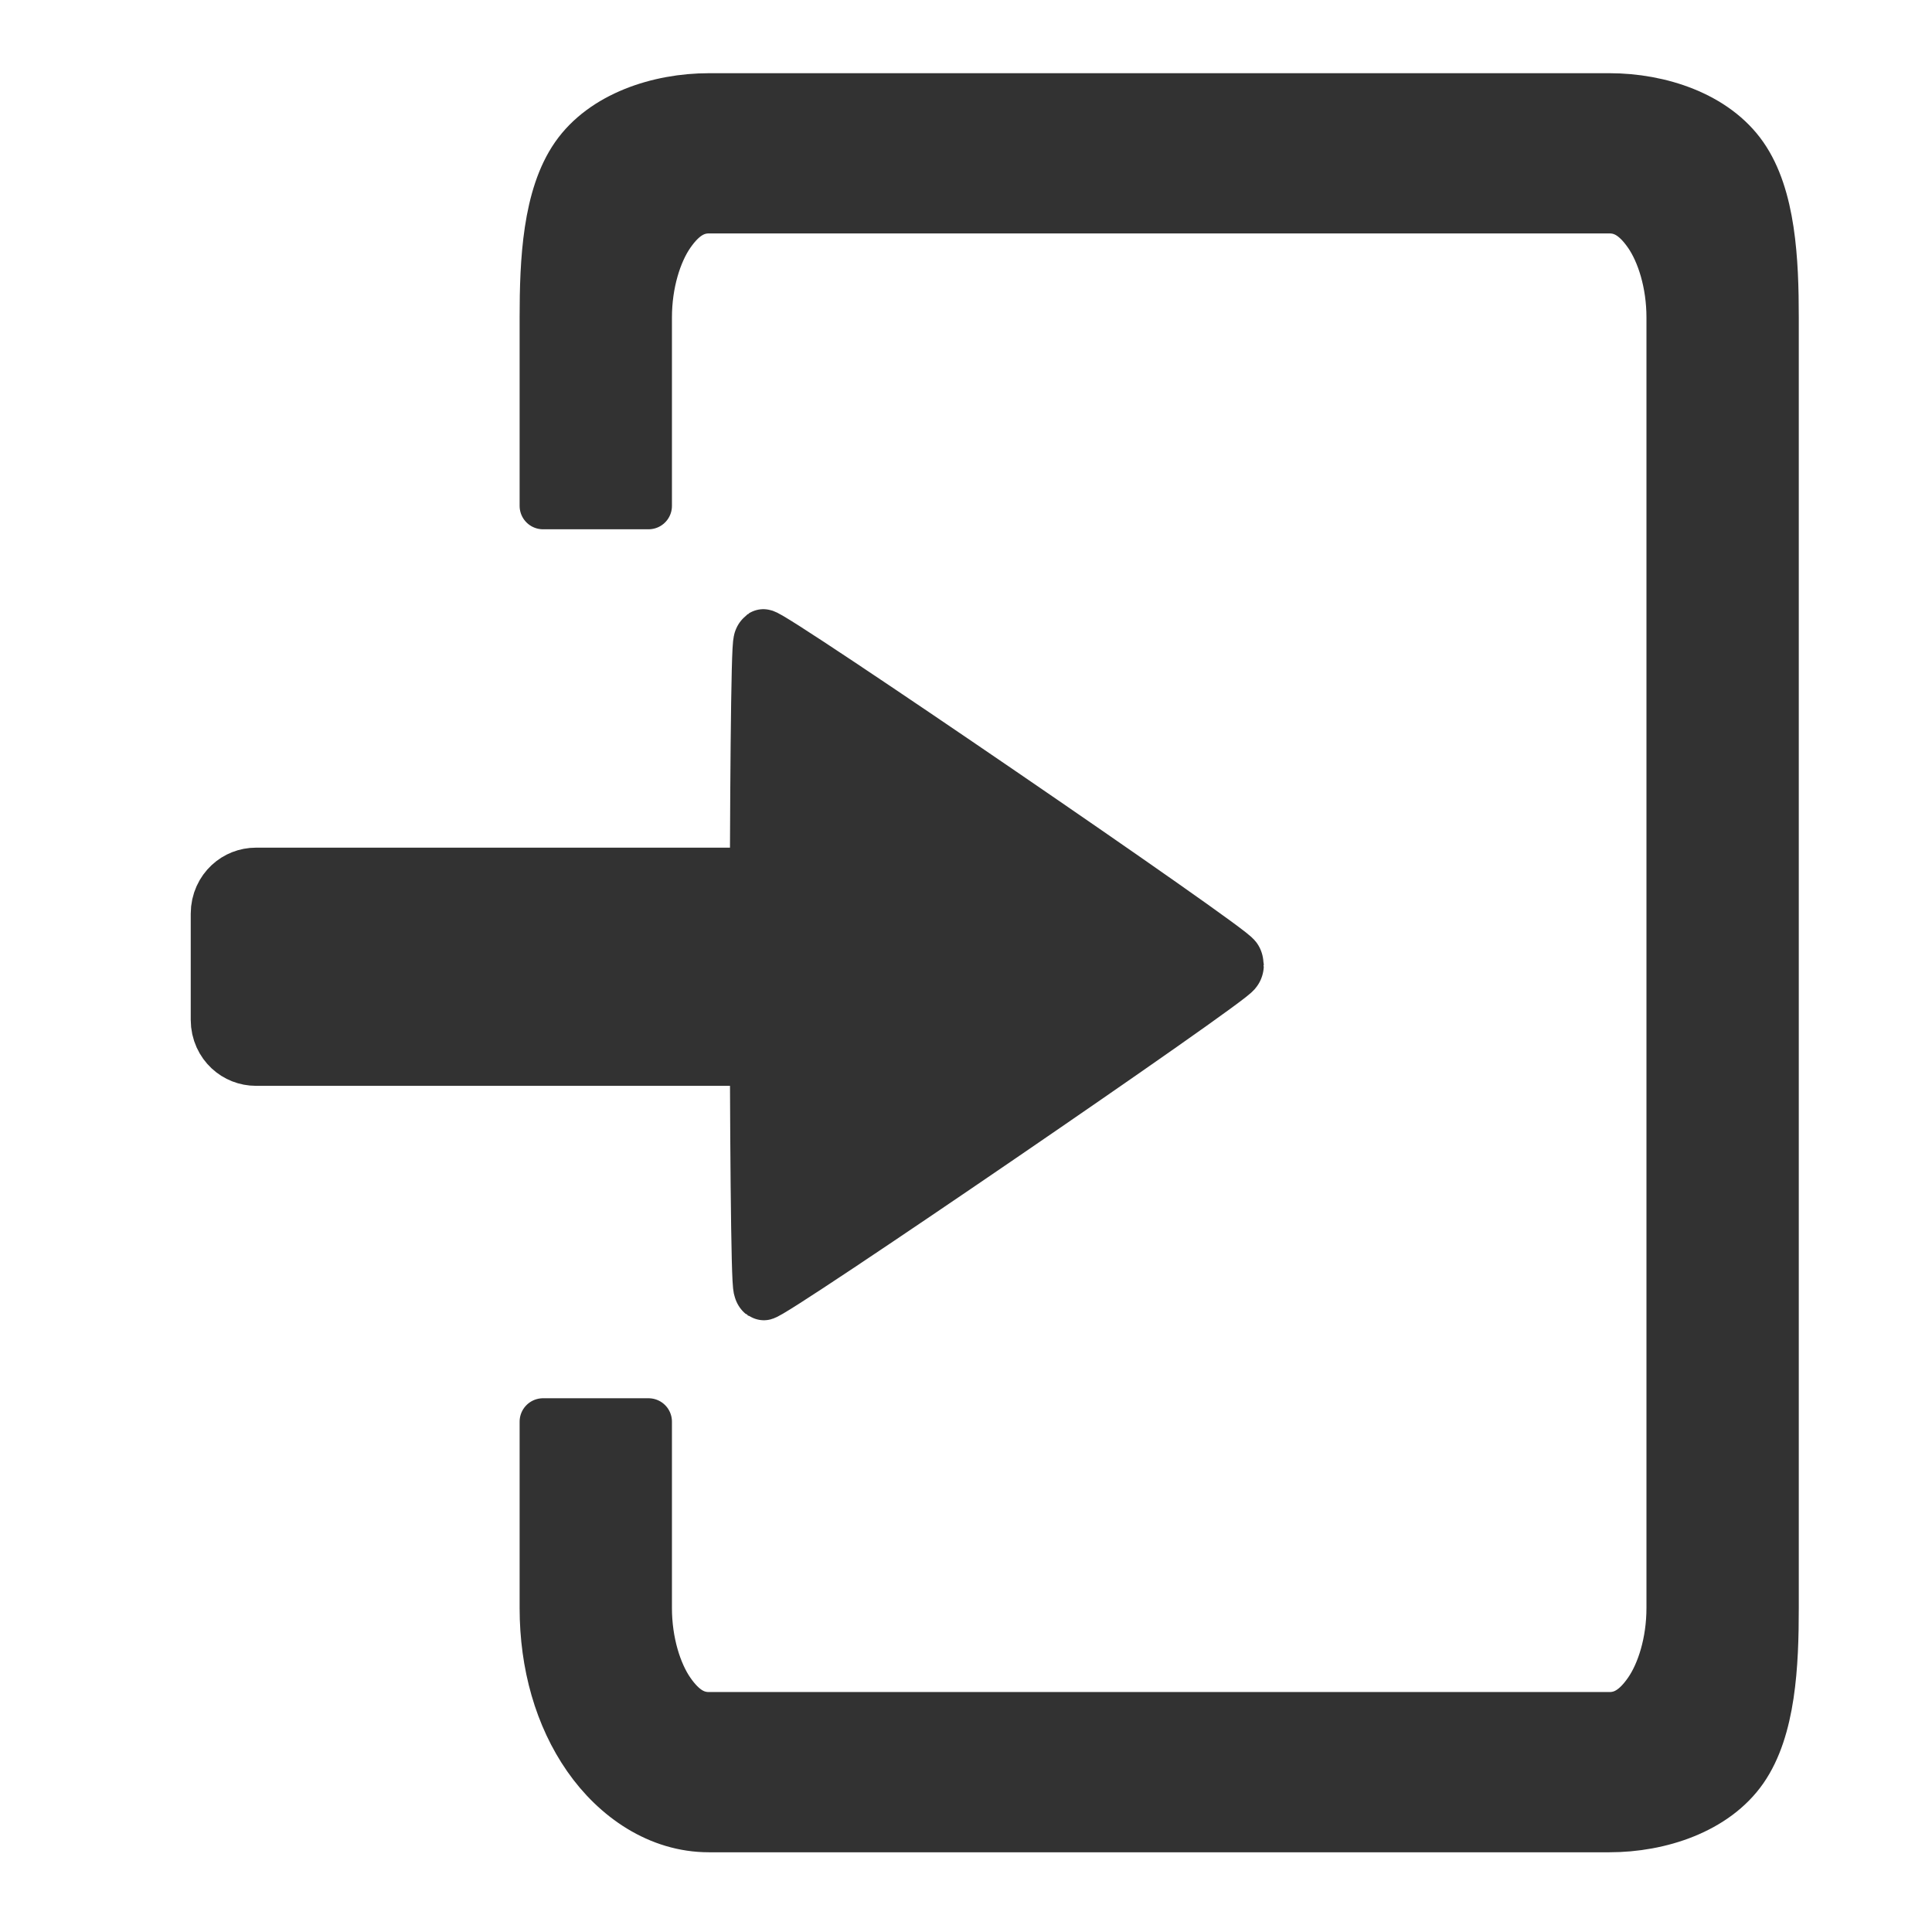
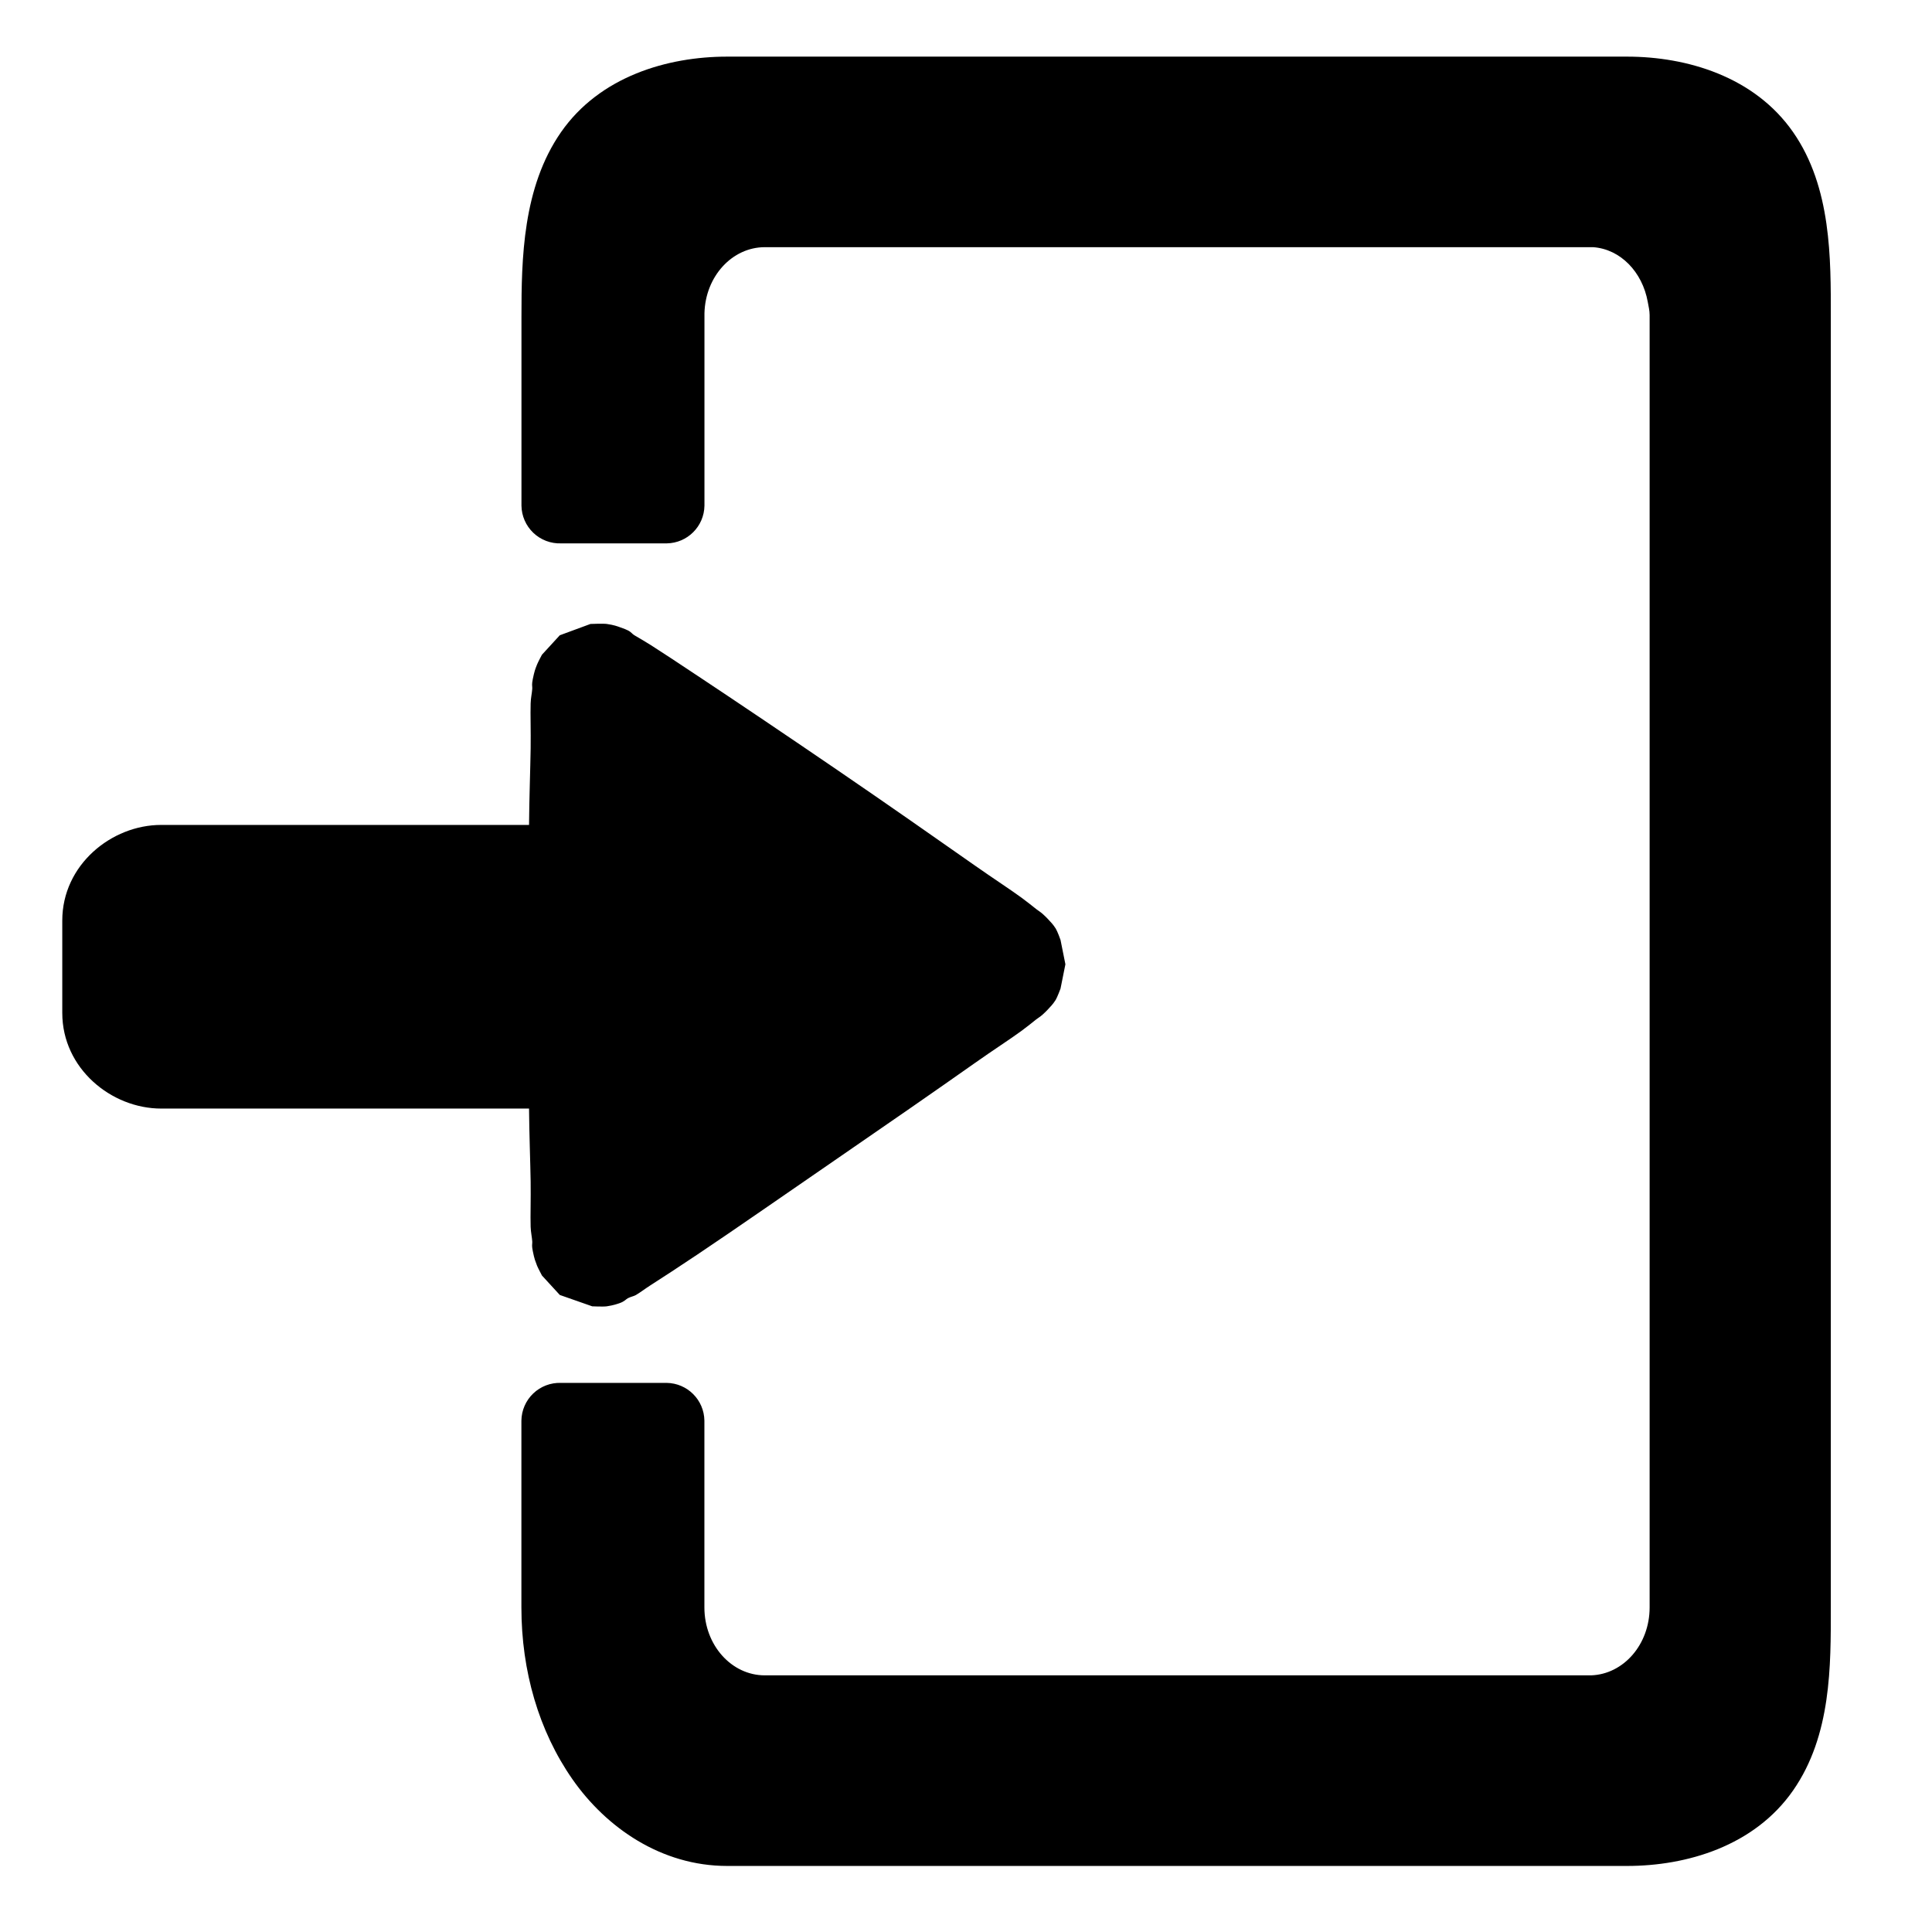
<svg xmlns="http://www.w3.org/2000/svg" width="32" height="32" id="svg2" version="1.1">
  <defs id="defs4">
    <linearGradient id="linearGradient3979">
      <stop style="stop-color:#dff1f7;stop-opacity:0.446;" offset="0" id="stop3981" />
      <stop style="stop-color:#ffffff;stop-opacity:0.092;" offset="1" id="stop3983" />
    </linearGradient>
  </defs>
  <g id="layer1" transform="translate(0,-1020.362)">
-     <path style="font-size:medium;font-style:normal;font-variant:normal;font-weight:normal;font-stretch:normal;text-indent:0;text-align:start;text-decoration:none;line-height:normal;letter-spacing:normal;word-spacing:normal;text-transform:none;direction:ltr;block-progression:tb;writing-mode:lr-tb;text-anchor:start;baseline-shift:baseline;color:#000000;fill:#323232;fill-opacity:1;stroke:#323232;stroke-width:0.775;stroke-linecap:round;stroke-linejoin:round;stroke-miterlimit:4;stroke-opacity:1;stroke-dasharray:none;marker:none;visibility:visible;display:inline;overflow:visible;enable-background:accumulate;font-family:Sans;-inkscape-font-specification:Sans" d="m 11.741,1021.962 c -0.836,0 -1.759,0.3 -2.229,0.975 -0.47,0.675 -0.518,1.743 -0.518,2.683 l 0,3.121 1.748,0 0,-3.121 c 0,-0.563 0.161,-1.069 0.375,-1.376 0.213,-0.306 0.414,-0.403 0.624,-0.403 l 14.918,0 c 0.211,0 0.411,0.097 0.624,0.403 0.213,0.306 0.375,0.812 0.375,1.376 l 0,21.376 c 0,0.563 -0.161,1.069 -0.375,1.376 -0.213,0.306 -0.414,0.403 -0.624,0.403 l -14.918,0 c -0.211,0 -0.411,-0.097 -0.624,-0.403 -0.213,-0.306 -0.375,-0.812 -0.375,-1.376 l 0,-3.087 -1.748,0 0,3.087 c 0,0.941 0.248,1.808 0.718,2.483 0.47,0.675 1.192,1.175 2.029,1.175 l 14.918,0 c 0.836,-10e-5 1.759,-0.3 2.229,-0.975 0.47,-0.675 0.518,-1.743 0.518,-2.683 l 0,-21.376 c 0,-0.941 -0.048,-2.009 -0.518,-2.683 -0.47,-0.675 -1.392,-0.975 -2.229,-0.975 z" id="rect4150" />
-     <g id="g4198" transform="matrix(0.8890578,0,0,1,1.954086,-1.015611)" style="stroke-width:0.106;stroke-miterlimit:4;stroke-dasharray:none;stroke:#323232;stroke-opacity:1;fill:#323232;fill-opacity:1">
-       <path style="fill:#323232;fill-opacity:1;stroke:#323232;stroke-width:0.973;stroke-linecap:round;stroke-linejoin:round;stroke-miterlimit:4;stroke-opacity:1;stroke-dasharray:none" d="m 2.572,1035.904 11.745,0 c 0.404,0 0.73,0.27 0.73,0.606 l 0,1.76 c 0,0.335 -0.325,0.606 -0.73,0.606 l -11.745,0 c -0.404,0 -0.73,-0.27 -0.73,-0.606 l 0,-1.76 c 0,-0.335 0.325,-0.606 0.73,-0.606 z" id="rect4152" />
-       <path style="fill:#323232;fill-opacity:1;stroke:#323232;stroke-width:1.119;stroke-linecap:round;stroke-linejoin:round;stroke-miterlimit:4;stroke-opacity:1;stroke-dasharray:none" d="m 12.023,1042.687 c -0.088,-0.054 -0.088,-10.607 0,-10.66 0.088,-0.054 8.765,5.223 8.765,5.33 0,0.106 -8.677,5.383 -8.765,5.33 z" id="path4154" />
+     <path style="font-size:medium;font-style:normal;font-variant:normal;font-weight:normal;font-stretch:normal;text-indent:0;text-align:start;text-decoration:none;line-height:normal;letter-spacing:normal;word-spacing:normal;text-transform:none;direction:ltr;block-progression:tb;writing-mode:lr-tb;text-anchor:start;baseline-shift:baseline;color:#000000;fill:#000000;fill-opacity:1;fill-rule:nonzero;stroke:none;stroke-width:1.268;marker:none;visibility:visible;display:inline;overflow:visible;enable-background:accumulate;font-family:Sans;-inkscape-font-specification:Sans" d="m 26.949,1021.3 c 0.988,0 2.108,0.328 2.75,1.25 0.638,0.916 0.625,2.1 0.625,3.062 l 0,21.375 c 0,0.962 0.012,2.116 -0.625,3.031 -0.642,0.922 -1.762,1.25 -2.75,1.25 l -14.906,0 c -1.089,-10e-5 -2.002,-0.633 -2.563,-1.438 -0.556,-0.798 -0.844,-1.792 -0.844,-2.844 l 0,-3.094 a 0.634,0.634 0 0 1 0.656,-0.625 l 1.75,0 a 0.634,0.634 0 0 1 0.625,0.625 l 0,3.094 c 0,0.627 0.451,1.125 1,1.125 l 13.656,0 c 0.01,0 0.021,3e-4 0.031,0 0.535,-0.018 0.969,-0.509 0.969,-1.125 0,-0.021 9.42e-4,-0.042 0,-0.062 l 0,-21.312 c 0,-0.011 5.38e-4,-0.021 0,-0.031 0,-0.078 -0.018,-0.145 -0.031,-0.219 -0.089,-0.496 -0.453,-0.875 -0.906,-0.906 l -0.062,0 -13.625,0 c -0.011,-4e-4 -0.02,0 -0.031,0 -0.539,0 -0.985,0.481 -1,1.094 -2.71e-4,0.011 0,0.02 0,0.031 8e-5,0.01 0,0.02 0,0.031 l 0,3.125 a 0.634,0.634 0 0 1 -0.625,0.625 l -1.75,0 a 0.634,0.634 0 0 1 -0.656,-0.625 l 0,-3.125 c 0,-0.962 0.019,-2.147 0.656,-3.062 0.642,-0.922 1.762,-1.25 2.75,-1.25 l 14.906,0 z" id="rect4150" />
+     <g id="g4198" transform="matrix(0.7637096,0,0,0.8590101,0.6965071,145.242)" style="fill:#000000;fill-opacity:1;stroke:none">
+       <path style="font-size:medium;font-style:normal;font-variant:normal;font-weight:normal;font-stretch:normal;text-indent:0;text-align:start;text-decoration:none;line-height:normal;letter-spacing:normal;word-spacing:normal;text-transform:none;direction:ltr;block-progression:tb;writing-mode:lr-tb;text-anchor:start;baseline-shift:baseline;color:#000000;fill:#000000;fill-opacity:1;stroke:none;stroke-width:2.5;marker:none;visibility:visible;display:inline;overflow:visible;enable-background:accumulate;font-family:Sans;-inkscape-font-specification:Sans" d="m 22.531,9.406 c -5.36e-4,0 -0.593,0.219 -0.594,0.219 -2.44e-4,2e-4 -0.344,0.375 -0.344,0.375 -2.43e-4,4e-4 -0.074,0.138 -0.094,0.188 -0.04,0.098 -0.053,0.148 -0.062,0.188 -0.019,0.08 -0.027,0.125 -0.031,0.156 -0.008,0.062 0.003,0.084 0,0.125 -0.005,0.082 -0.028,0.172 -0.031,0.281 -0.007,0.219 0.005,0.515 0,0.875 -0.006,0.388 -0.027,0.965 -0.031,1.469 l -7.094,0 c -0.958,0 -1.906,0.771 -1.906,1.844 l 0,1.781 c 0,1.073 0.948,1.844 1.906,1.844 l 7.094,0 c 0.004,0.483 0.025,1.031 0.031,1.406 0.005,0.354 -0.007,0.659 0,0.875 0.004,0.108 0.026,0.2 0.031,0.281 0.003,0.041 -0.008,0.063 0,0.125 0.004,0.031 0.013,0.077 0.031,0.156 0.009,0.04 0.023,0.09 0.062,0.188 0.02,0.049 0.094,0.187 0.094,0.188 2.4e-4,3e-4 0.344,0.375 0.344,0.375 3.04e-4,2e-4 0.624,0.219 0.625,0.219 5.36e-4,0 0.214,0.01 0.281,0 0.134,-0.02 0.203,-0.046 0.25,-0.062 0.094,-0.033 0.123,-0.077 0.156,-0.094 0.066,-0.033 0.113,-0.037 0.156,-0.062 0.086,-0.051 0.166,-0.114 0.281,-0.188 0.231,-0.148 0.536,-0.346 0.906,-0.594 0.74,-0.495 1.717,-1.177 2.688,-1.844 0.971,-0.667 1.926,-1.329 2.656,-1.844 0.365,-0.258 0.683,-0.461 0.906,-0.625 0.112,-0.082 0.202,-0.157 0.281,-0.219 0.039,-0.031 0.073,-0.047 0.125,-0.094 0.026,-0.024 0.067,-0.06 0.125,-0.125 0.029,-0.033 0.066,-0.065 0.125,-0.156 0.029,-0.046 0.094,-0.218 0.094,-0.219 2.34e-4,-6e-4 0.094,-0.468 0.094,-0.469 0,-5e-4 -0.094,-0.468 -0.094,-0.469 C 31.594,15.499 31.529,15.327 31.5,15.281 31.441,15.189 31.404,15.158 31.375,15.125 31.317,15.06 31.276,15.024 31.25,15 31.197,14.953 31.164,14.937 31.125,14.906 31.046,14.844 30.955,14.769 30.844,14.688 c -0.223,-0.163 -0.541,-0.369 -0.906,-0.625 -0.73,-0.512 -1.685,-1.181 -2.656,-1.844 -0.971,-0.663 -1.947,-1.321 -2.688,-1.812 C 24.224,10.16 23.919,9.96 23.688,9.812 23.572,9.739 23.462,9.676 23.375,9.625 23.332,9.6 23.317,9.564 23.25,9.531 c -0.033,-0.017 -0.062,-0.029 -0.156,-0.062 -0.047,-0.017 -0.115,-0.043 -0.25,-0.062 -0.067,-0.01 -0.312,-10e-5 -0.312,0 z" transform="matrix(1.124786,0,0,1,-13.44579,1021.378)" id="rect4152" />
    </g>
  </g>
</svg>
